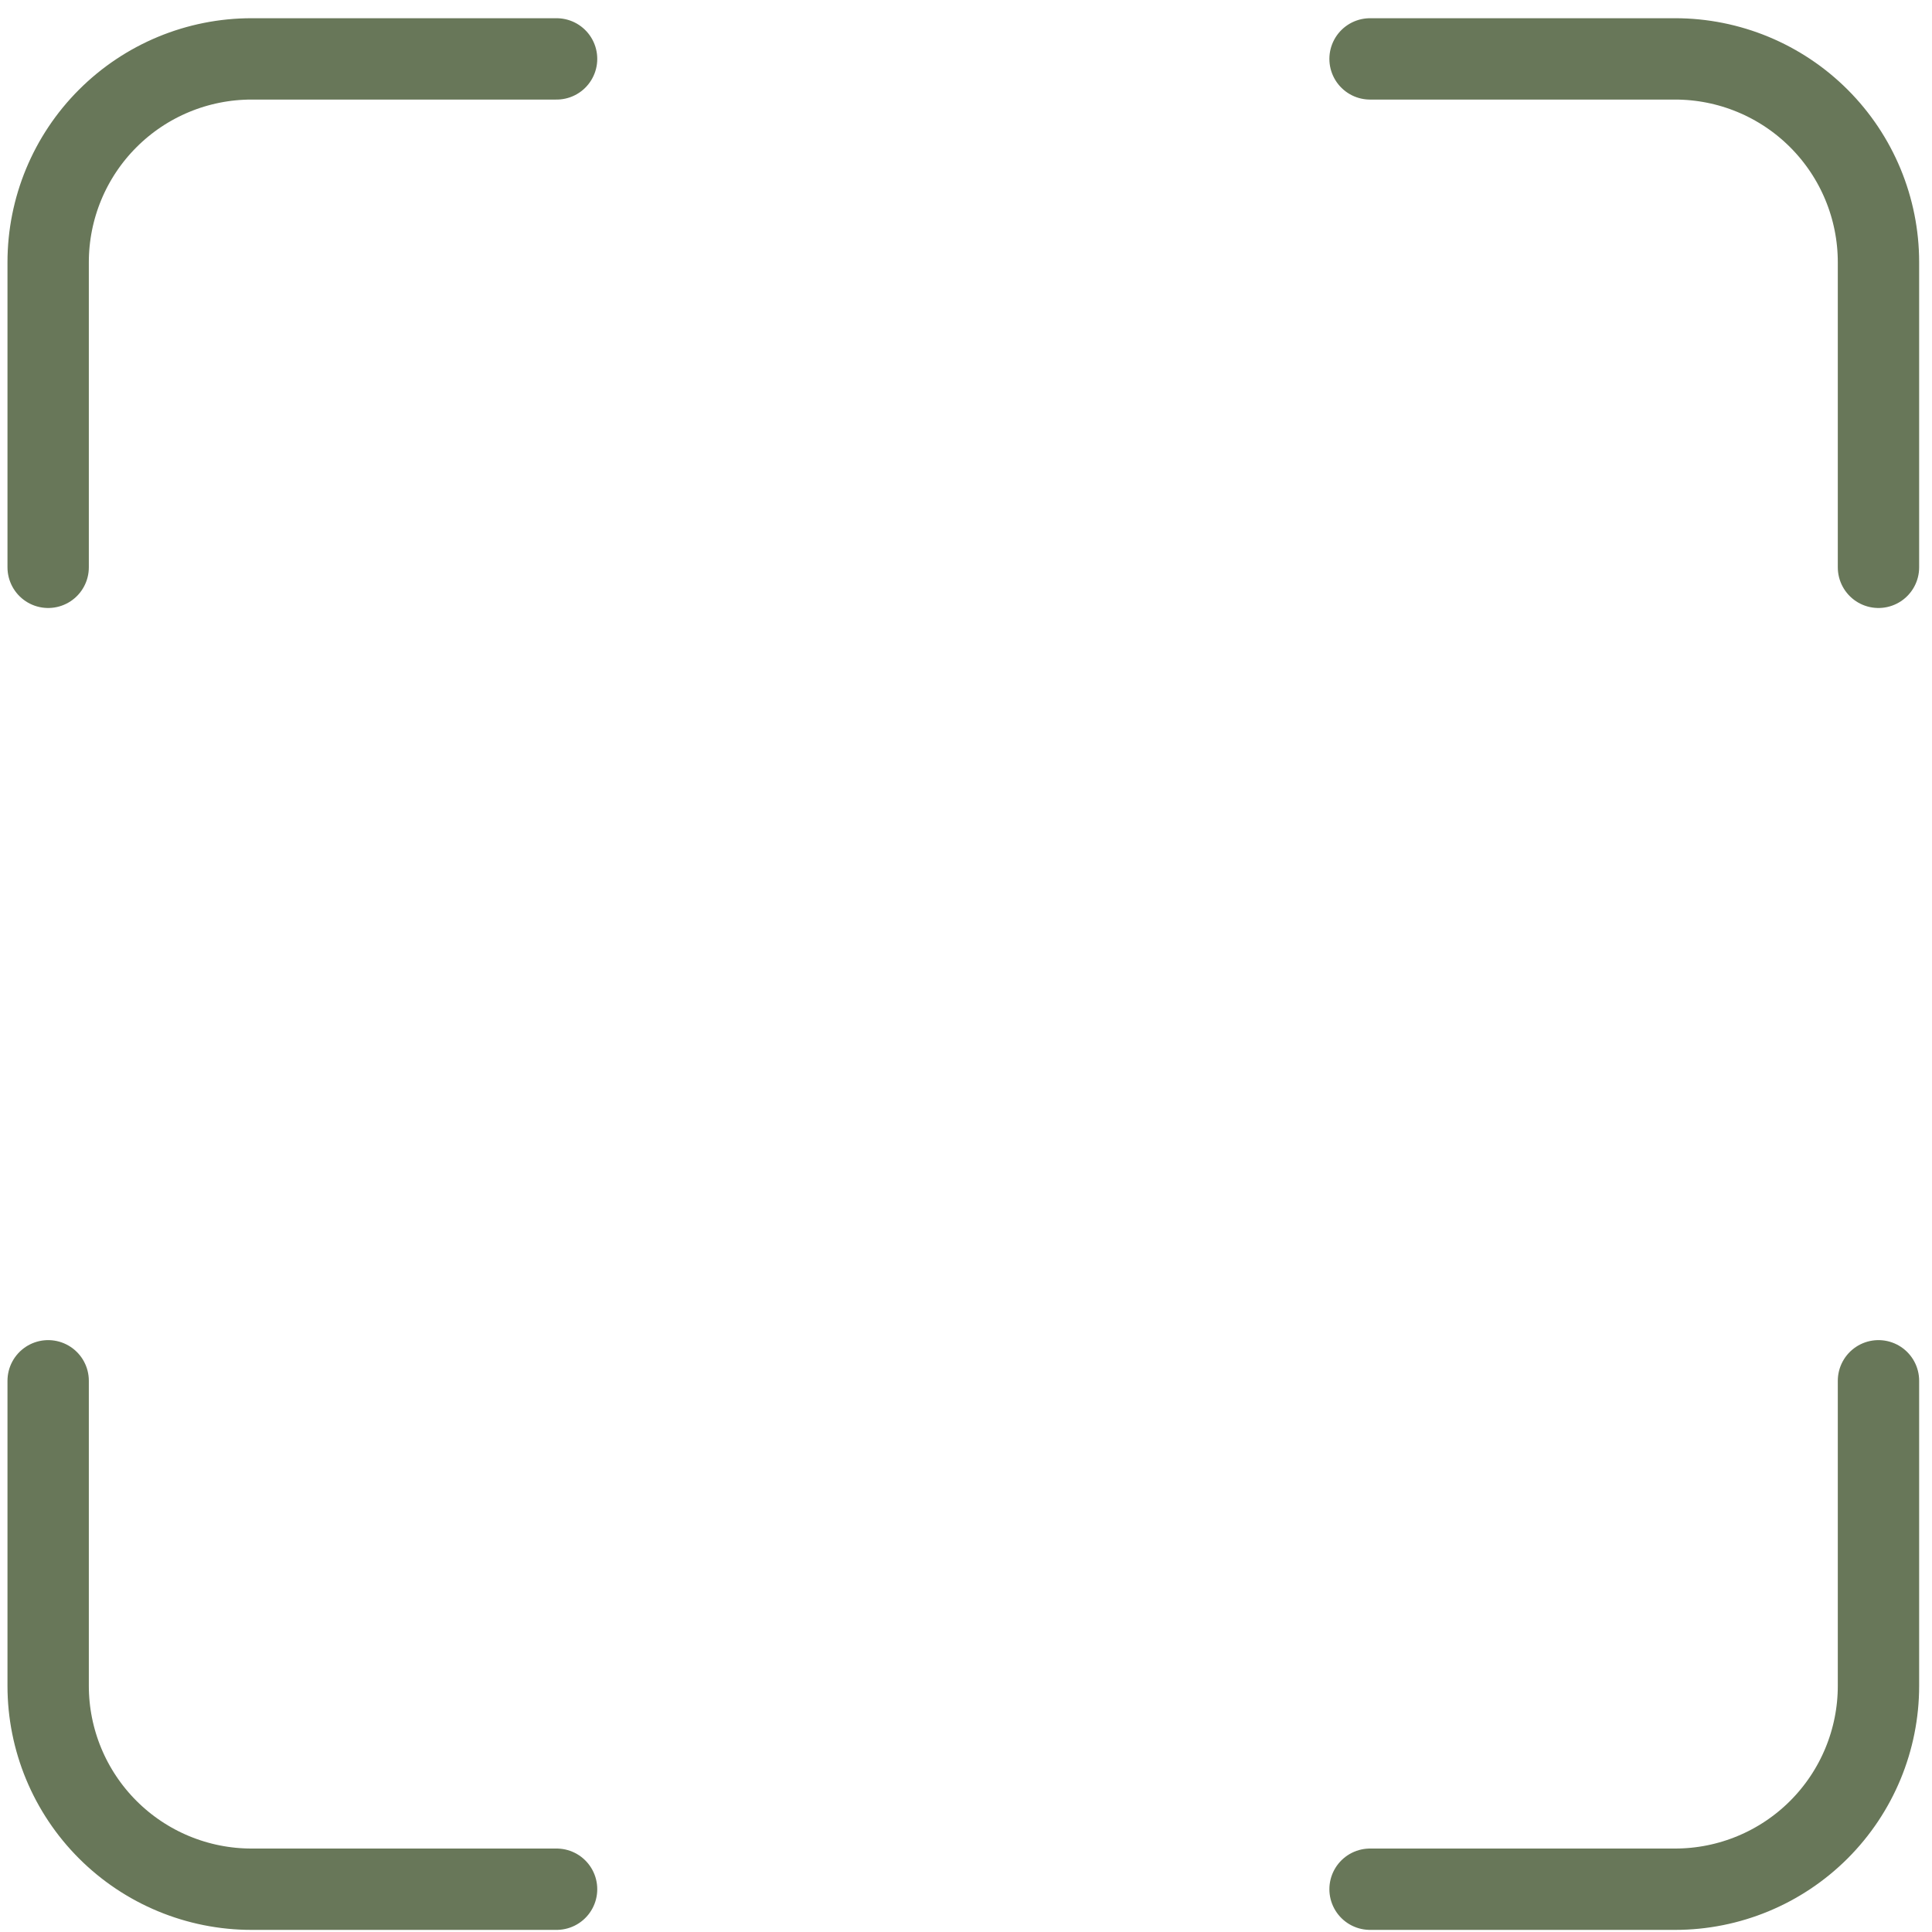
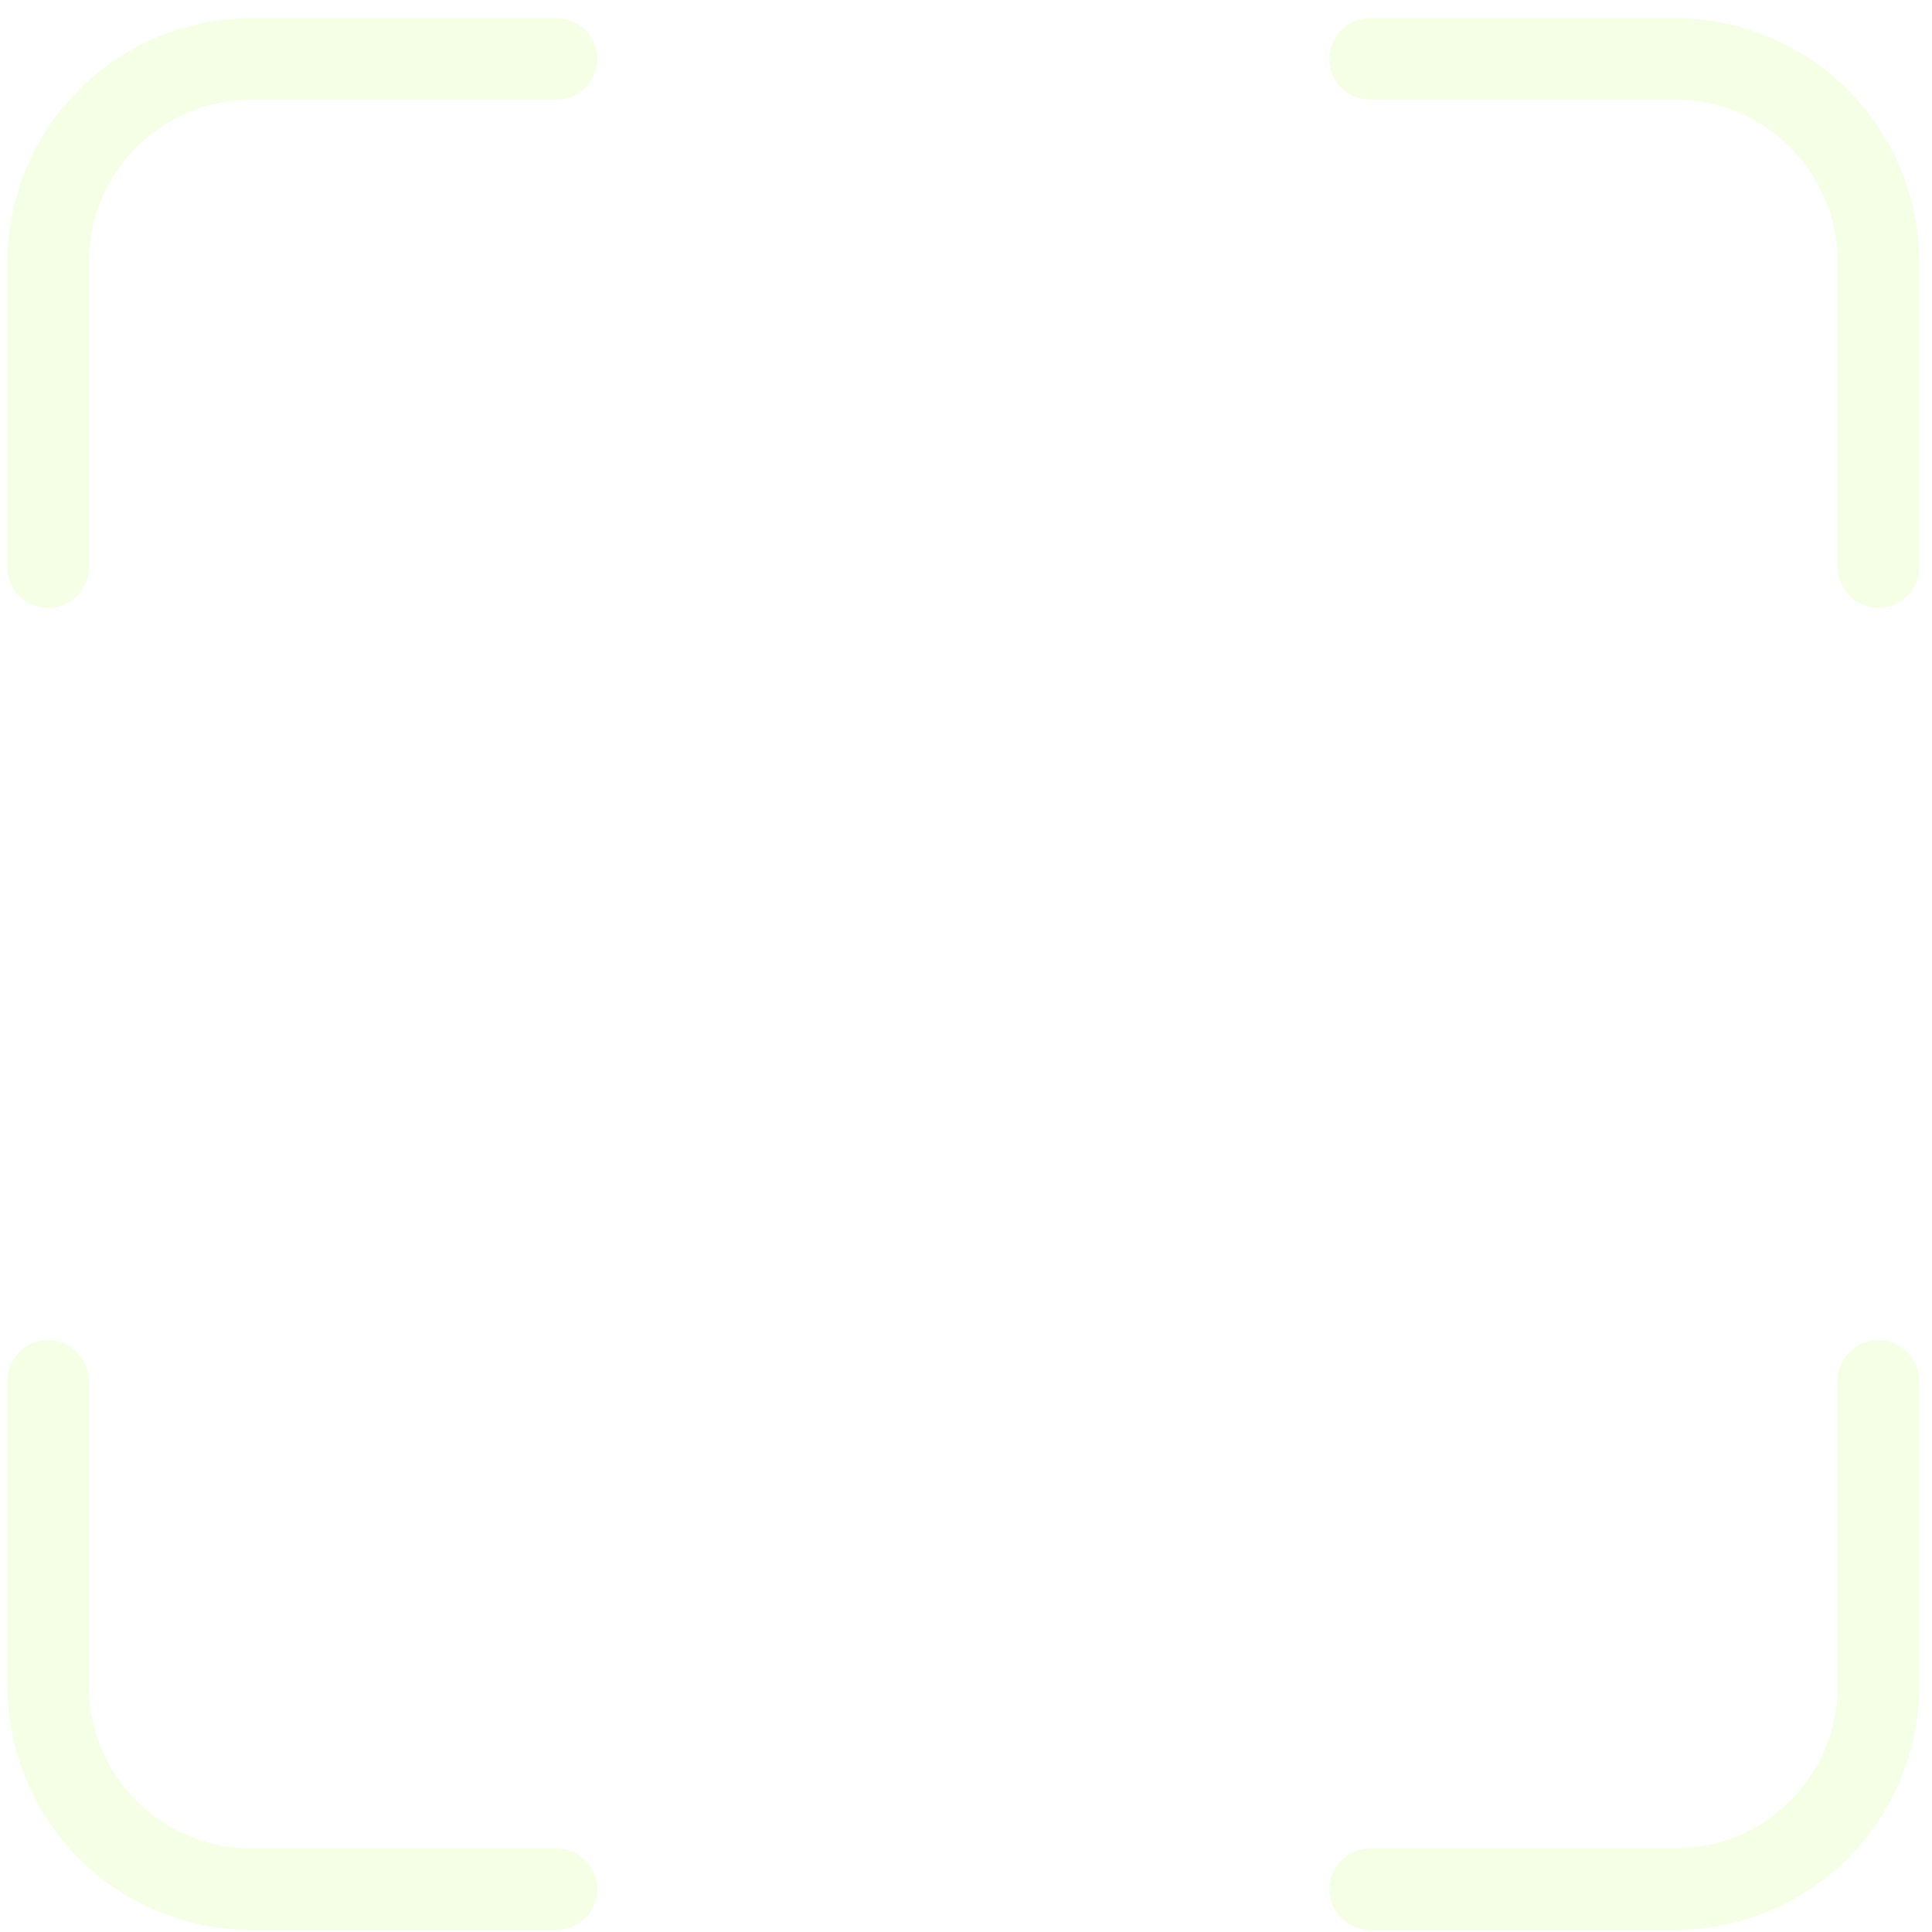
<svg xmlns="http://www.w3.org/2000/svg" width="95" height="95" viewBox="0 0 95 95" fill="none">
-   <path d="M27.368 2.896H12.368C9.715 2.896 7.172 3.949 5.297 5.825C3.421 7.7 2.368 10.244 2.368 12.896V27.896M92.368 27.896V12.896C92.368 10.244 91.314 7.7 89.439 5.825C87.563 3.949 85.02 2.896 82.368 2.896H67.368M67.368 92.896H82.368C85.02 92.896 87.563 91.842 89.439 89.967C91.314 88.091 92.368 85.548 92.368 82.896V67.896M2.368 67.896V82.896C2.368 85.548 3.421 88.091 5.297 89.967C7.172 91.842 9.715 92.896 12.368 92.896H27.368" stroke="#687759" stroke-width="4" stroke-linecap="round" stroke-linejoin="round" />
+   <path d="M27.368 2.896H12.368C9.715 2.896 7.172 3.949 5.297 5.825C3.421 7.7 2.368 10.244 2.368 12.896V27.896M92.368 27.896V12.896C92.368 10.244 91.314 7.7 89.439 5.825C87.563 3.949 85.02 2.896 82.368 2.896H67.368M67.368 92.896H82.368C85.02 92.896 87.563 91.842 89.439 89.967C91.314 88.091 92.368 85.548 92.368 82.896V67.896M2.368 67.896V82.896C2.368 85.548 3.421 88.091 5.297 89.967C7.172 91.842 9.715 92.896 12.368 92.896H27.368" stroke="#f4ffe5" stroke-width="4" stroke-linecap="round" stroke-linejoin="round" />
</svg>
